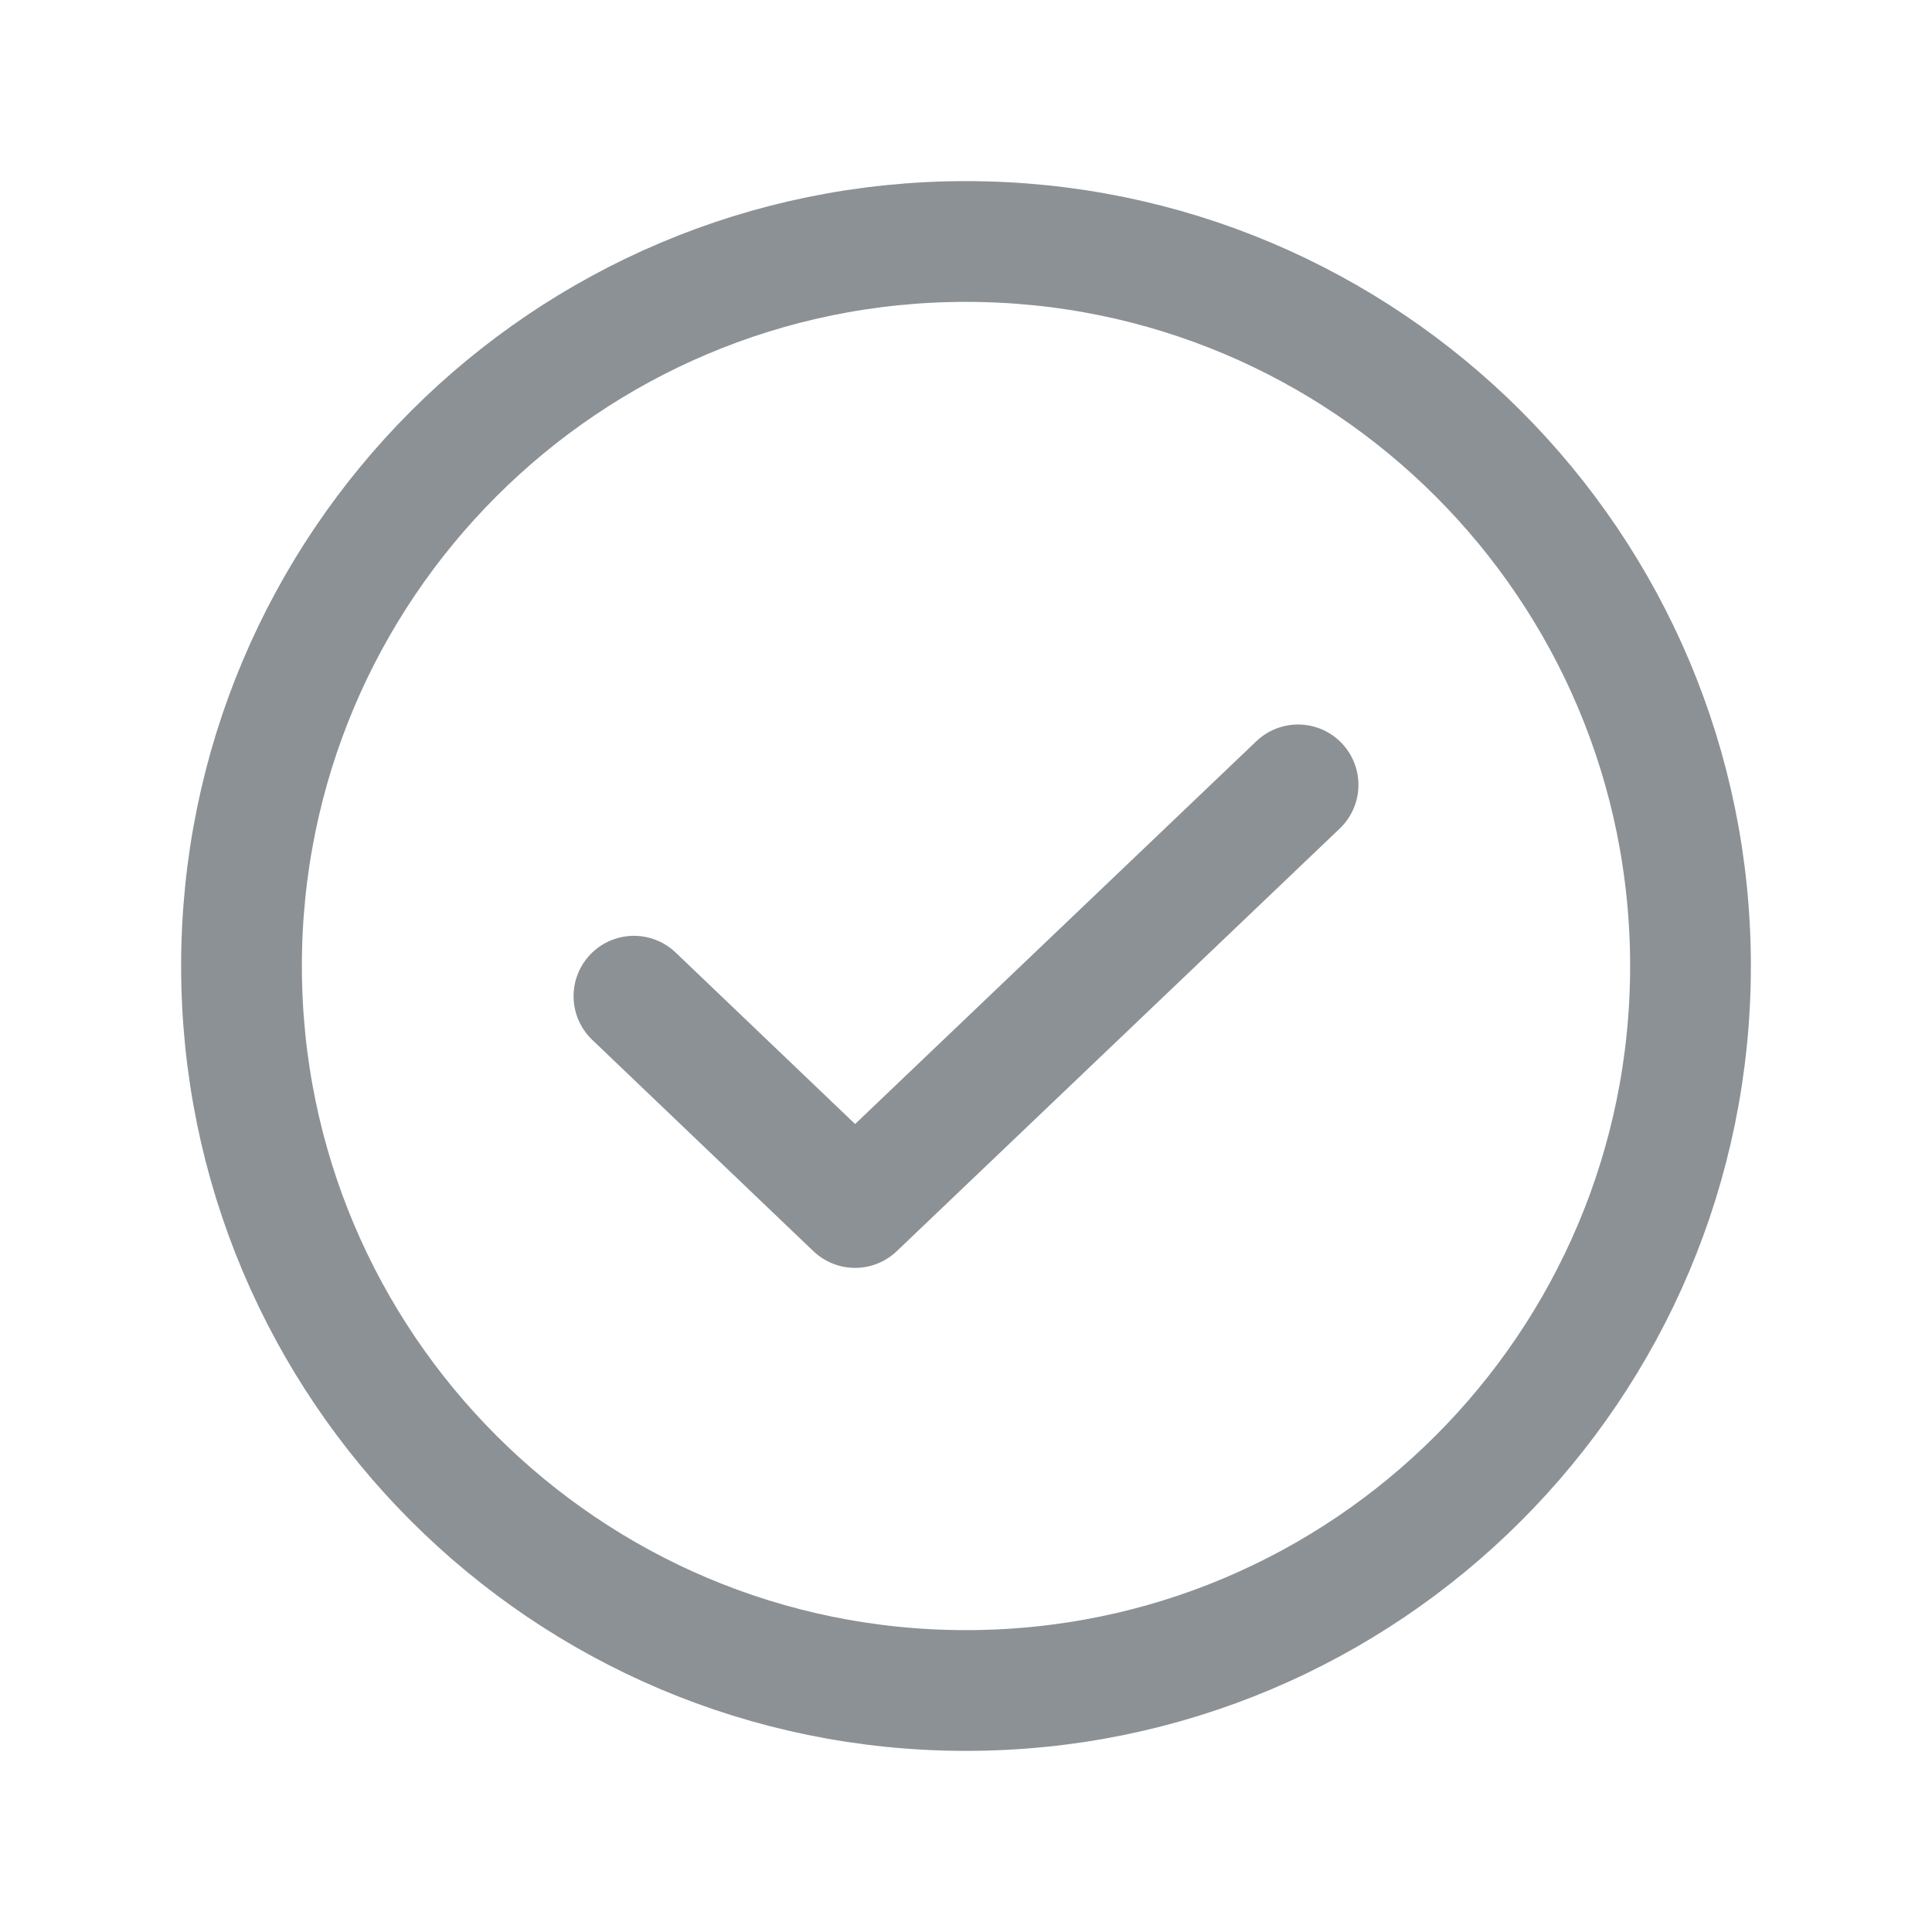
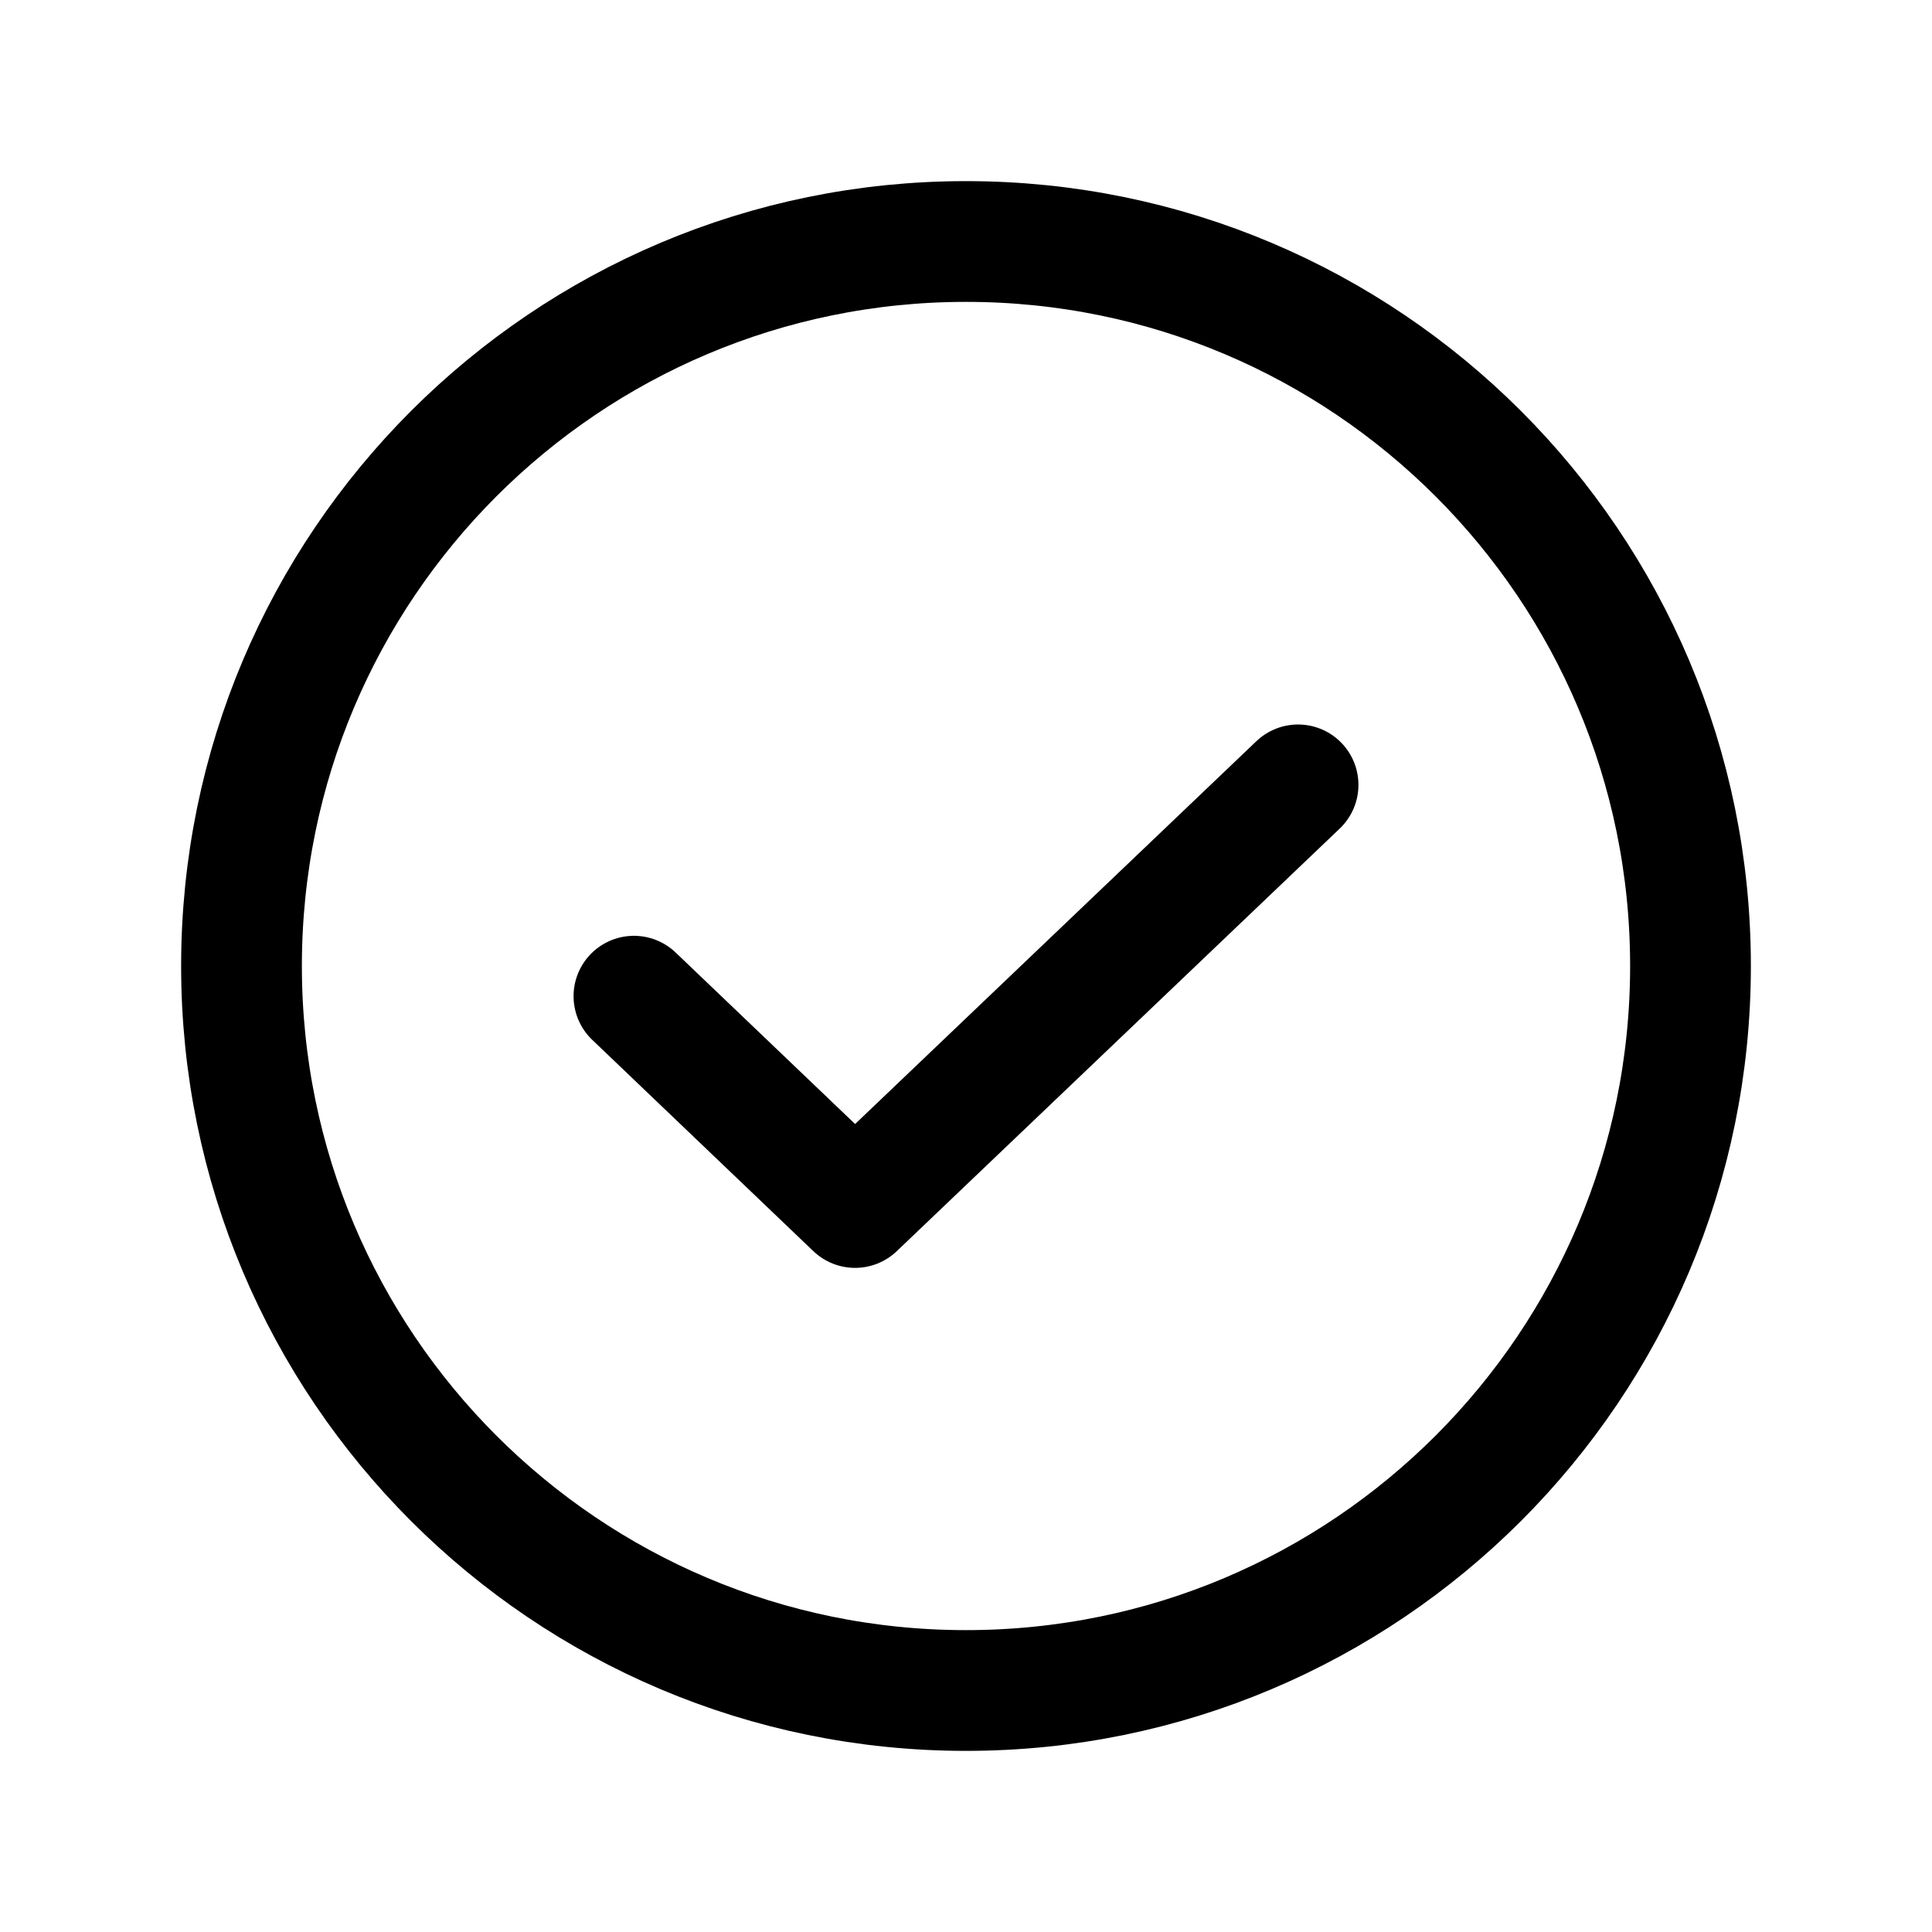
<svg xmlns="http://www.w3.org/2000/svg" width="24" height="24" viewBox="0 0 24 24" fill="none">
-   <path d="M16.125 9.75L10.622 15L7.875 12.375" stroke="#8C9196" stroke-width="1.5" stroke-linecap="round" stroke-linejoin="round" />
-   <path d="M12 21C16.971 21 21 16.971 21 12C21 7.029 16.971 3 12 3C7.029 3 3 7.029 3 12C3 16.971 7.029 21 12 21Z" stroke="#8C9196" stroke-width="1.5" stroke-linecap="round" stroke-linejoin="round" />
+   <path d="M16.125 9.75L10.622 15L7.875 12.375" stroke="currentColor" stroke-width="1.5" stroke-linecap="round" stroke-linejoin="round" />
+   <path d="M12 21C16.971 21 21 16.971 21 12C21 7.029 16.971 3 12 3C7.029 3 3 7.029 3 12C3 16.971 7.029 21 12 21Z" stroke="currentColor" stroke-width="1.5" stroke-linecap="round" stroke-linejoin="round" />
</svg>
